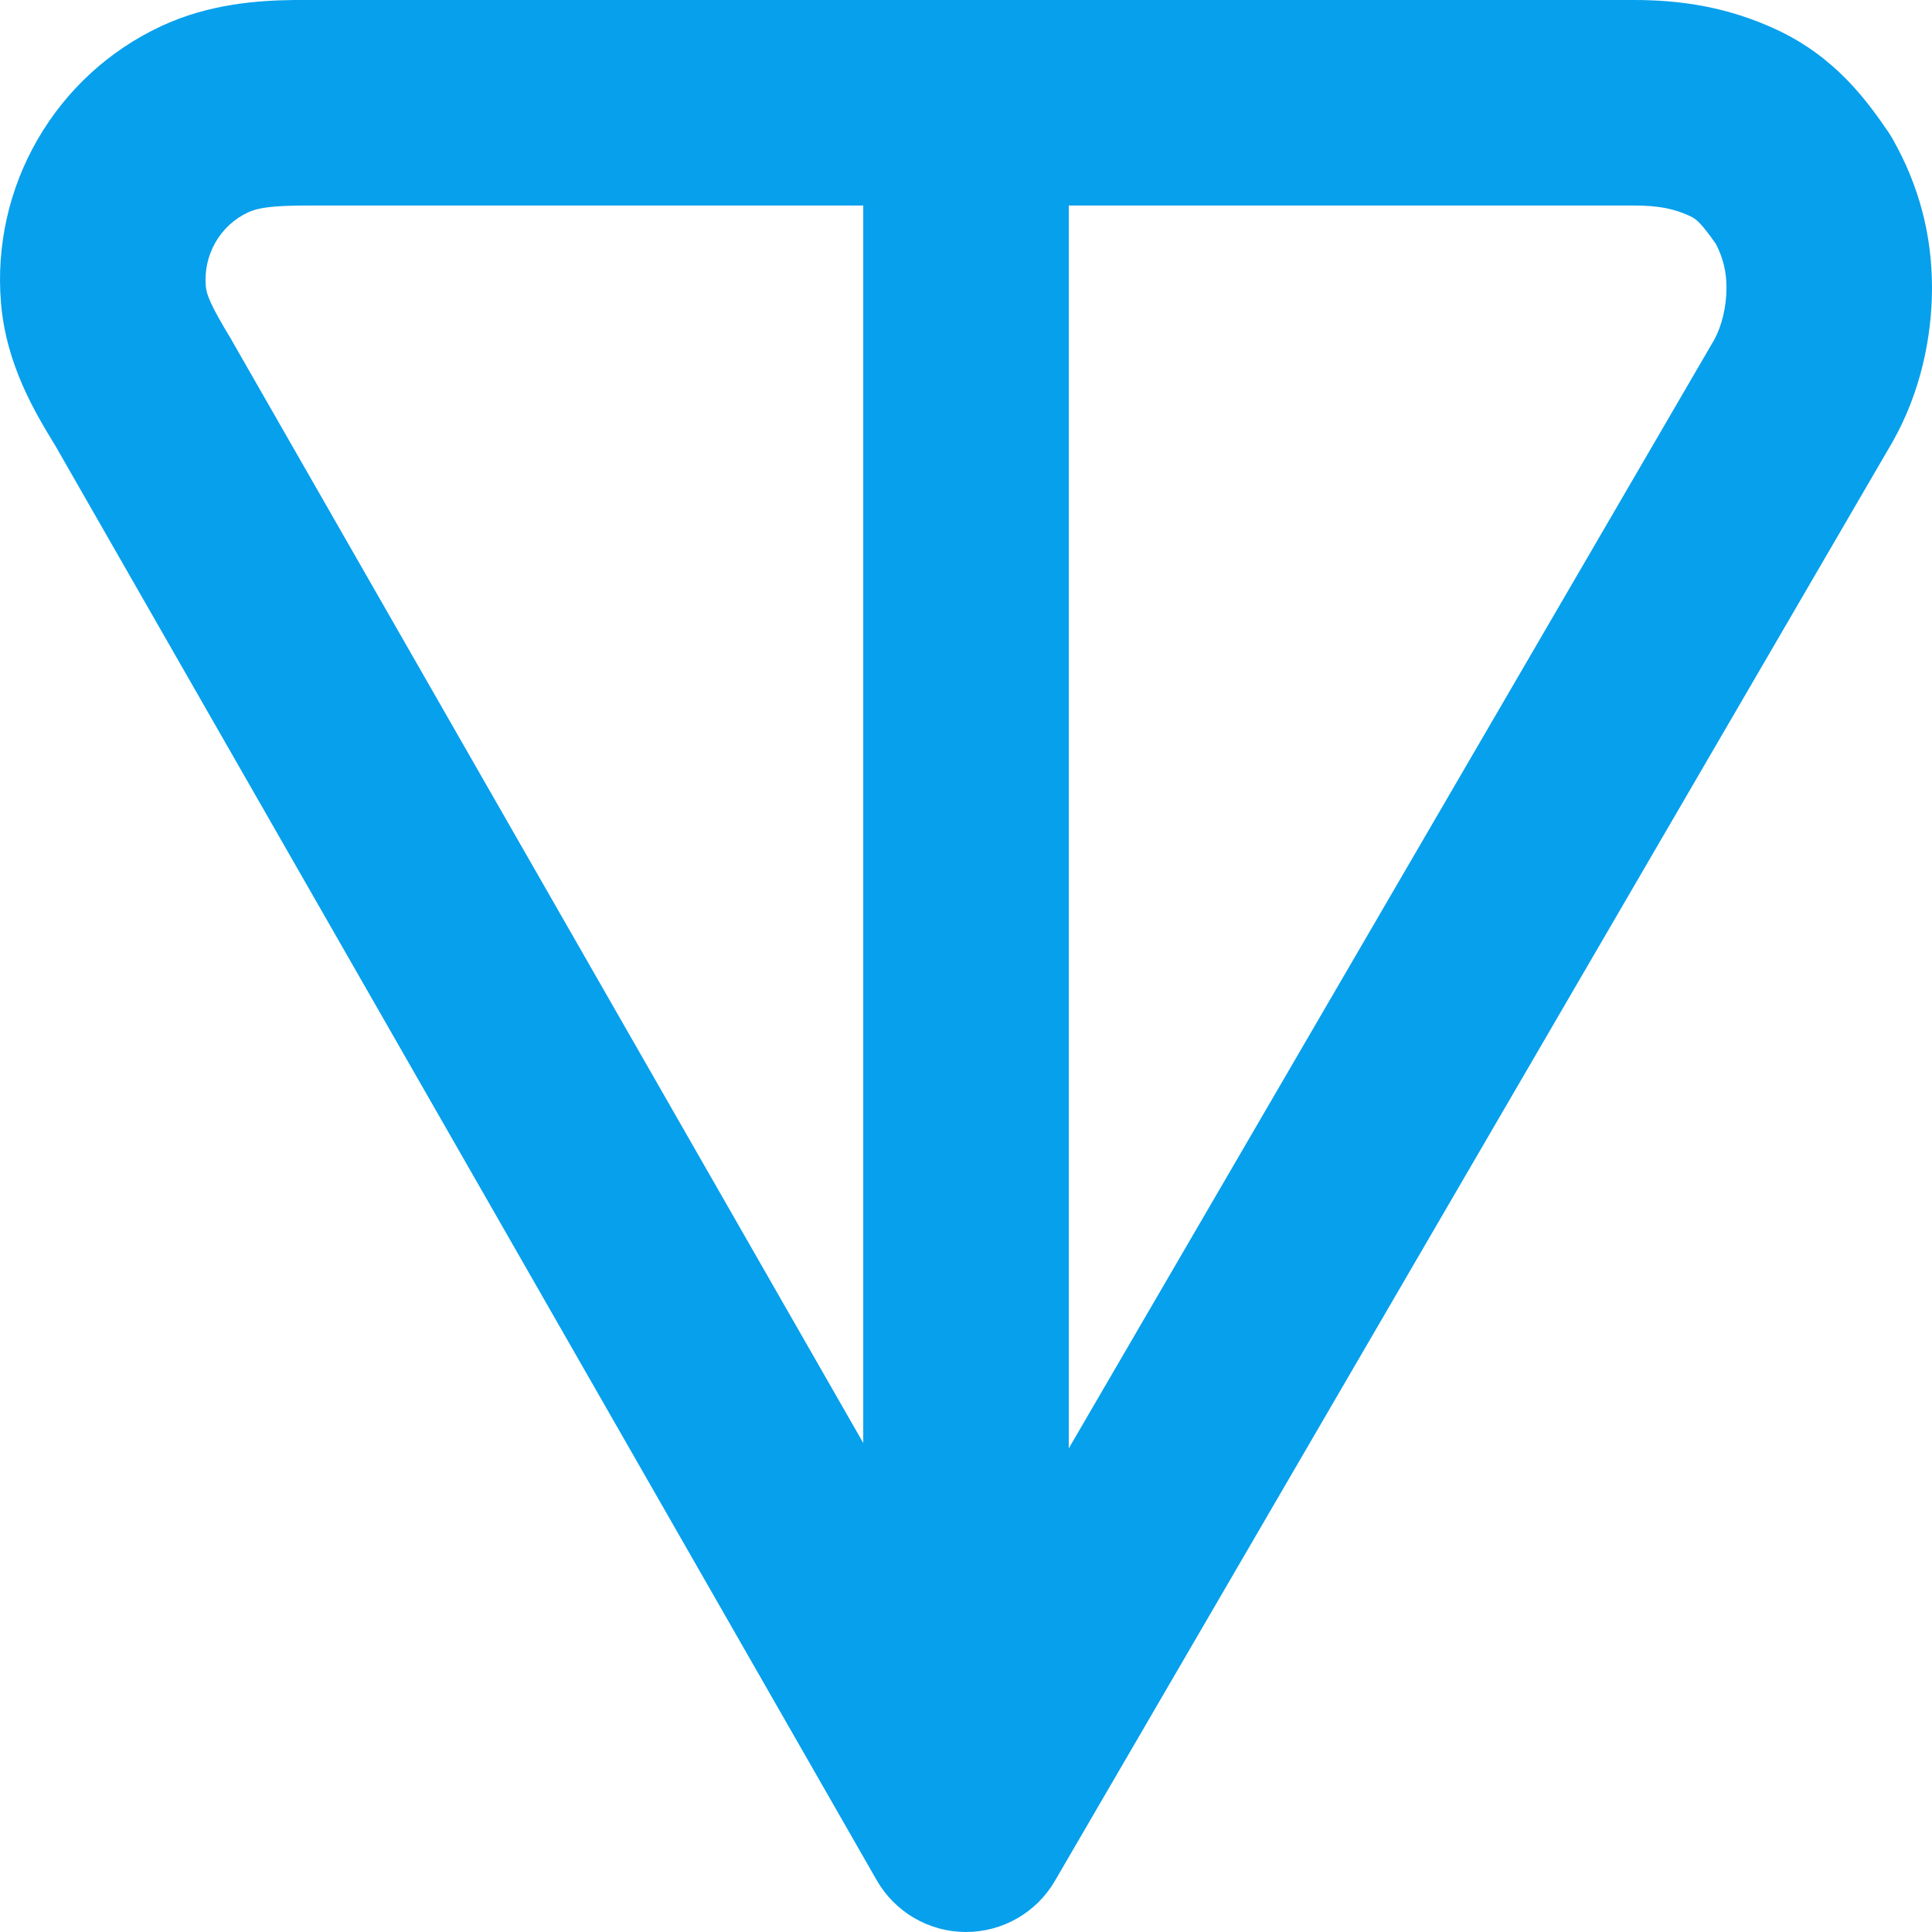
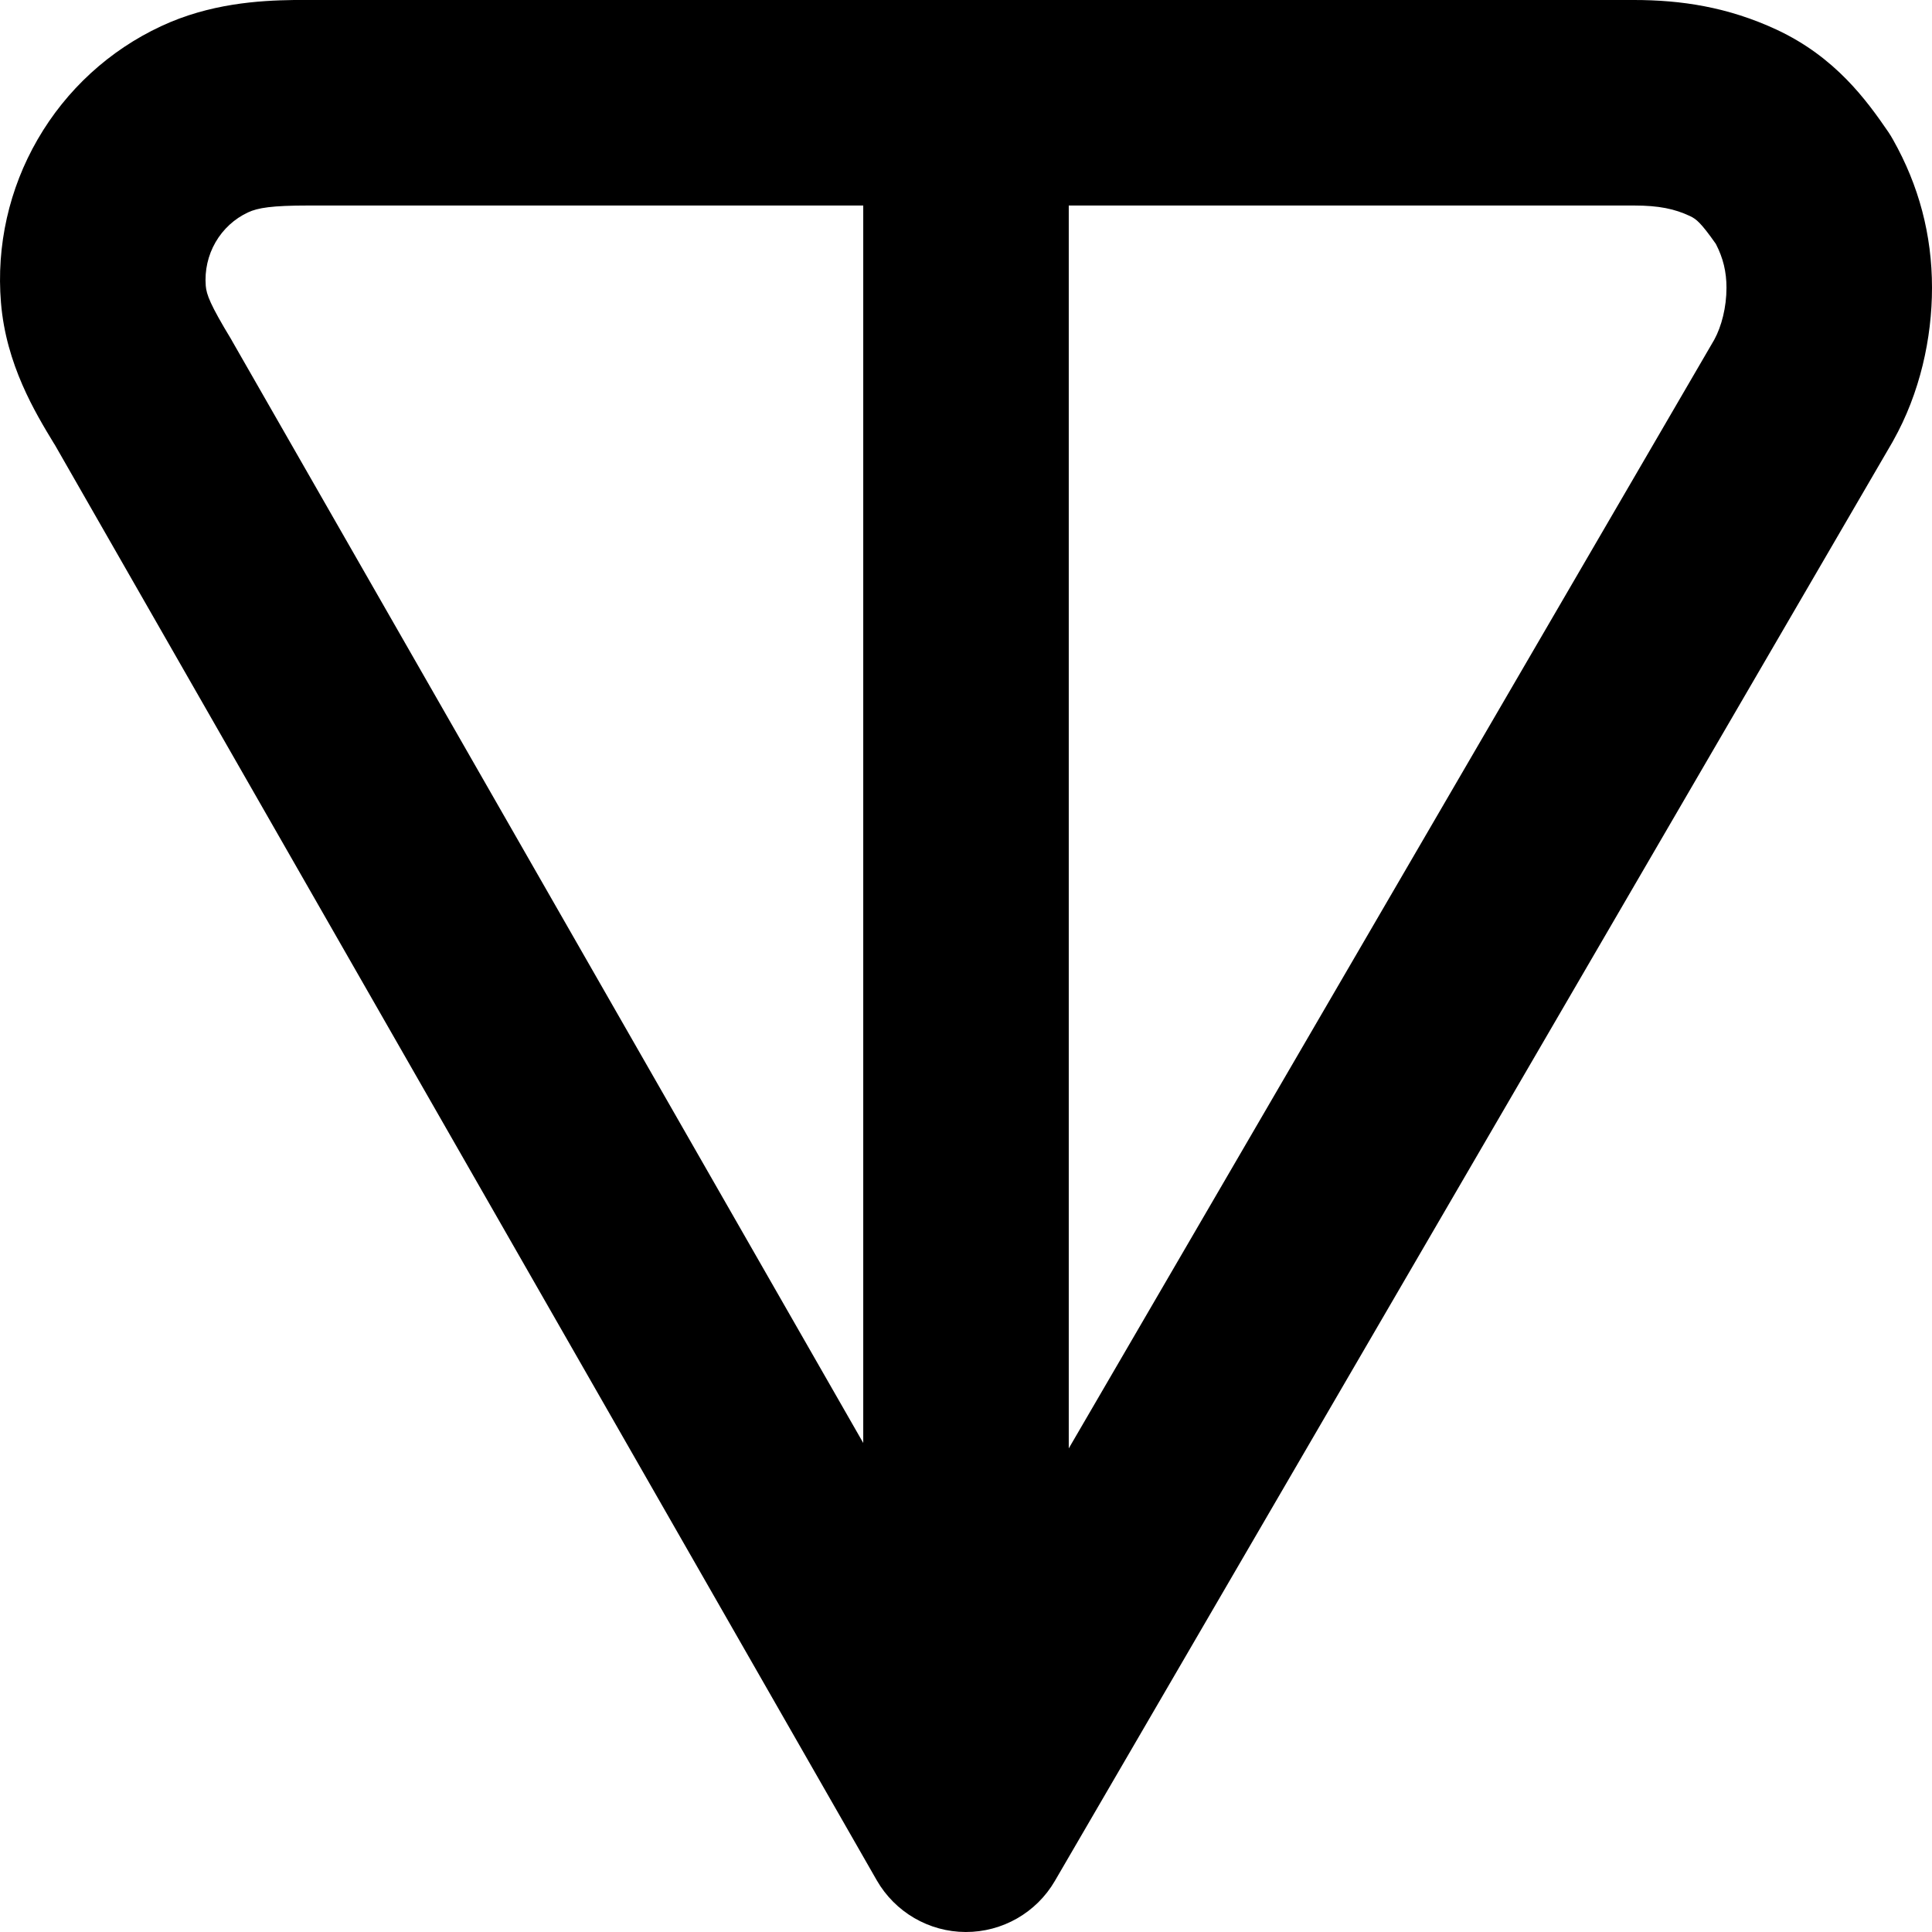
- <svg xmlns="http://www.w3.org/2000/svg" version="1.1" width="16px" height="16px" viewBox="0 0 16.0 16.0">
-   <defs>
-     <clipPath id="i0">
-       <path d="M13.532,0 C13.92,0 14.308,0.057 14.714,0.246 C15.2,0.473 15.458,0.83 15.639,1.094 C15.653,1.115 15.666,1.136 15.678,1.158 C15.891,1.536 16,1.944 16,2.383 C16,2.8 15.901,3.255 15.678,3.651 C15.676,3.655 15.674,3.658 15.672,3.662 L8.736,15.577 C8.583,15.84 8.301,16.001 7.997,16 C7.693,15.999 7.413,15.836 7.261,15.572 L0.453,3.682 L0.447,3.673 C0.291,3.416 0.05,3.019 0.008,2.506 C-0.031,2.035 0.075,1.563 0.312,1.154 C0.549,0.744 0.905,0.417 1.334,0.217 C1.736,0.029 2.143,0.004 2.435,0 L13.532,0 Z M13.532,1.702 L8.851,1.702 L8.851,11.995 L14.197,2.813 C14.257,2.703 14.298,2.545 14.298,2.383 C14.298,2.252 14.271,2.138 14.21,2.02 C14.146,1.929 14.107,1.88 14.075,1.847 C14.047,1.818 14.025,1.803 13.995,1.789 C13.869,1.73 13.739,1.702 13.532,1.702 Z M7.149,1.702 L2.553,1.702 C2.251,1.702 2.135,1.721 2.054,1.759 C1.942,1.811 1.848,1.897 1.785,2.006 C1.722,2.115 1.694,2.241 1.704,2.367 C1.71,2.439 1.74,2.522 1.914,2.809 C1.917,2.815 1.921,2.821 1.924,2.827 L7.149,11.95 L7.149,1.702 Z" />
-     </clipPath>
-   </defs>
-   <g transform="translate(0.0 -5.0)">
-     <g transform="translate(0.0 5)">
-       <g clip-path="url(#i0)">
-         <polygon points="1.73472348e-18,0 16,0 16,16 1.73472348e-18,16 1.73472348e-18,0" stroke="none" fill="#07A0EC" />
-       </g>
-     </g>
-   </g>
+ <svg xmlns="http://www.w3.org/2000/svg" viewBox="0 0 16.0 16.0">
+   <path d="M13.532,0 C13.92,0 14.308,0.057 14.714,0.246 C15.2,0.473 15.458,0.83 15.639,1.094 C15.653,1.115 15.666,1.136 15.678,1.158 C15.891,1.536 16,1.944 16,2.383 C16,2.8 15.901,3.255 15.678,3.651 C15.676,3.655 15.674,3.658 15.672,3.662 L8.736,15.577 C8.583,15.84 8.301,16.001 7.997,16 C7.693,15.999 7.413,15.836 7.261,15.572 L0.453,3.682 L0.447,3.673 C0.291,3.416 0.05,3.019 0.008,2.506 C-0.031,2.035 0.075,1.563 0.312,1.154 C0.549,0.744 0.905,0.417 1.334,0.217 C1.736,0.029 2.143,0.004 2.435,0 L13.532,0 Z M13.532,1.702 L8.851,1.702 L8.851,11.995 L14.197,2.813 C14.257,2.703 14.298,2.545 14.298,2.383 C14.298,2.252 14.271,2.138 14.21,2.02 C14.146,1.929 14.107,1.88 14.075,1.847 C14.047,1.818 14.025,1.803 13.995,1.789 C13.869,1.73 13.739,1.702 13.532,1.702 Z M7.149,1.702 L2.553,1.702 C2.251,1.702 2.135,1.721 2.054,1.759 C1.942,1.811 1.848,1.897 1.785,2.006 C1.722,2.115 1.694,2.241 1.704,2.367 C1.71,2.439 1.74,2.522 1.914,2.809 C1.917,2.815 1.921,2.821 1.924,2.827 L7.149,11.95 L7.149,1.702 Z" />
</svg>
